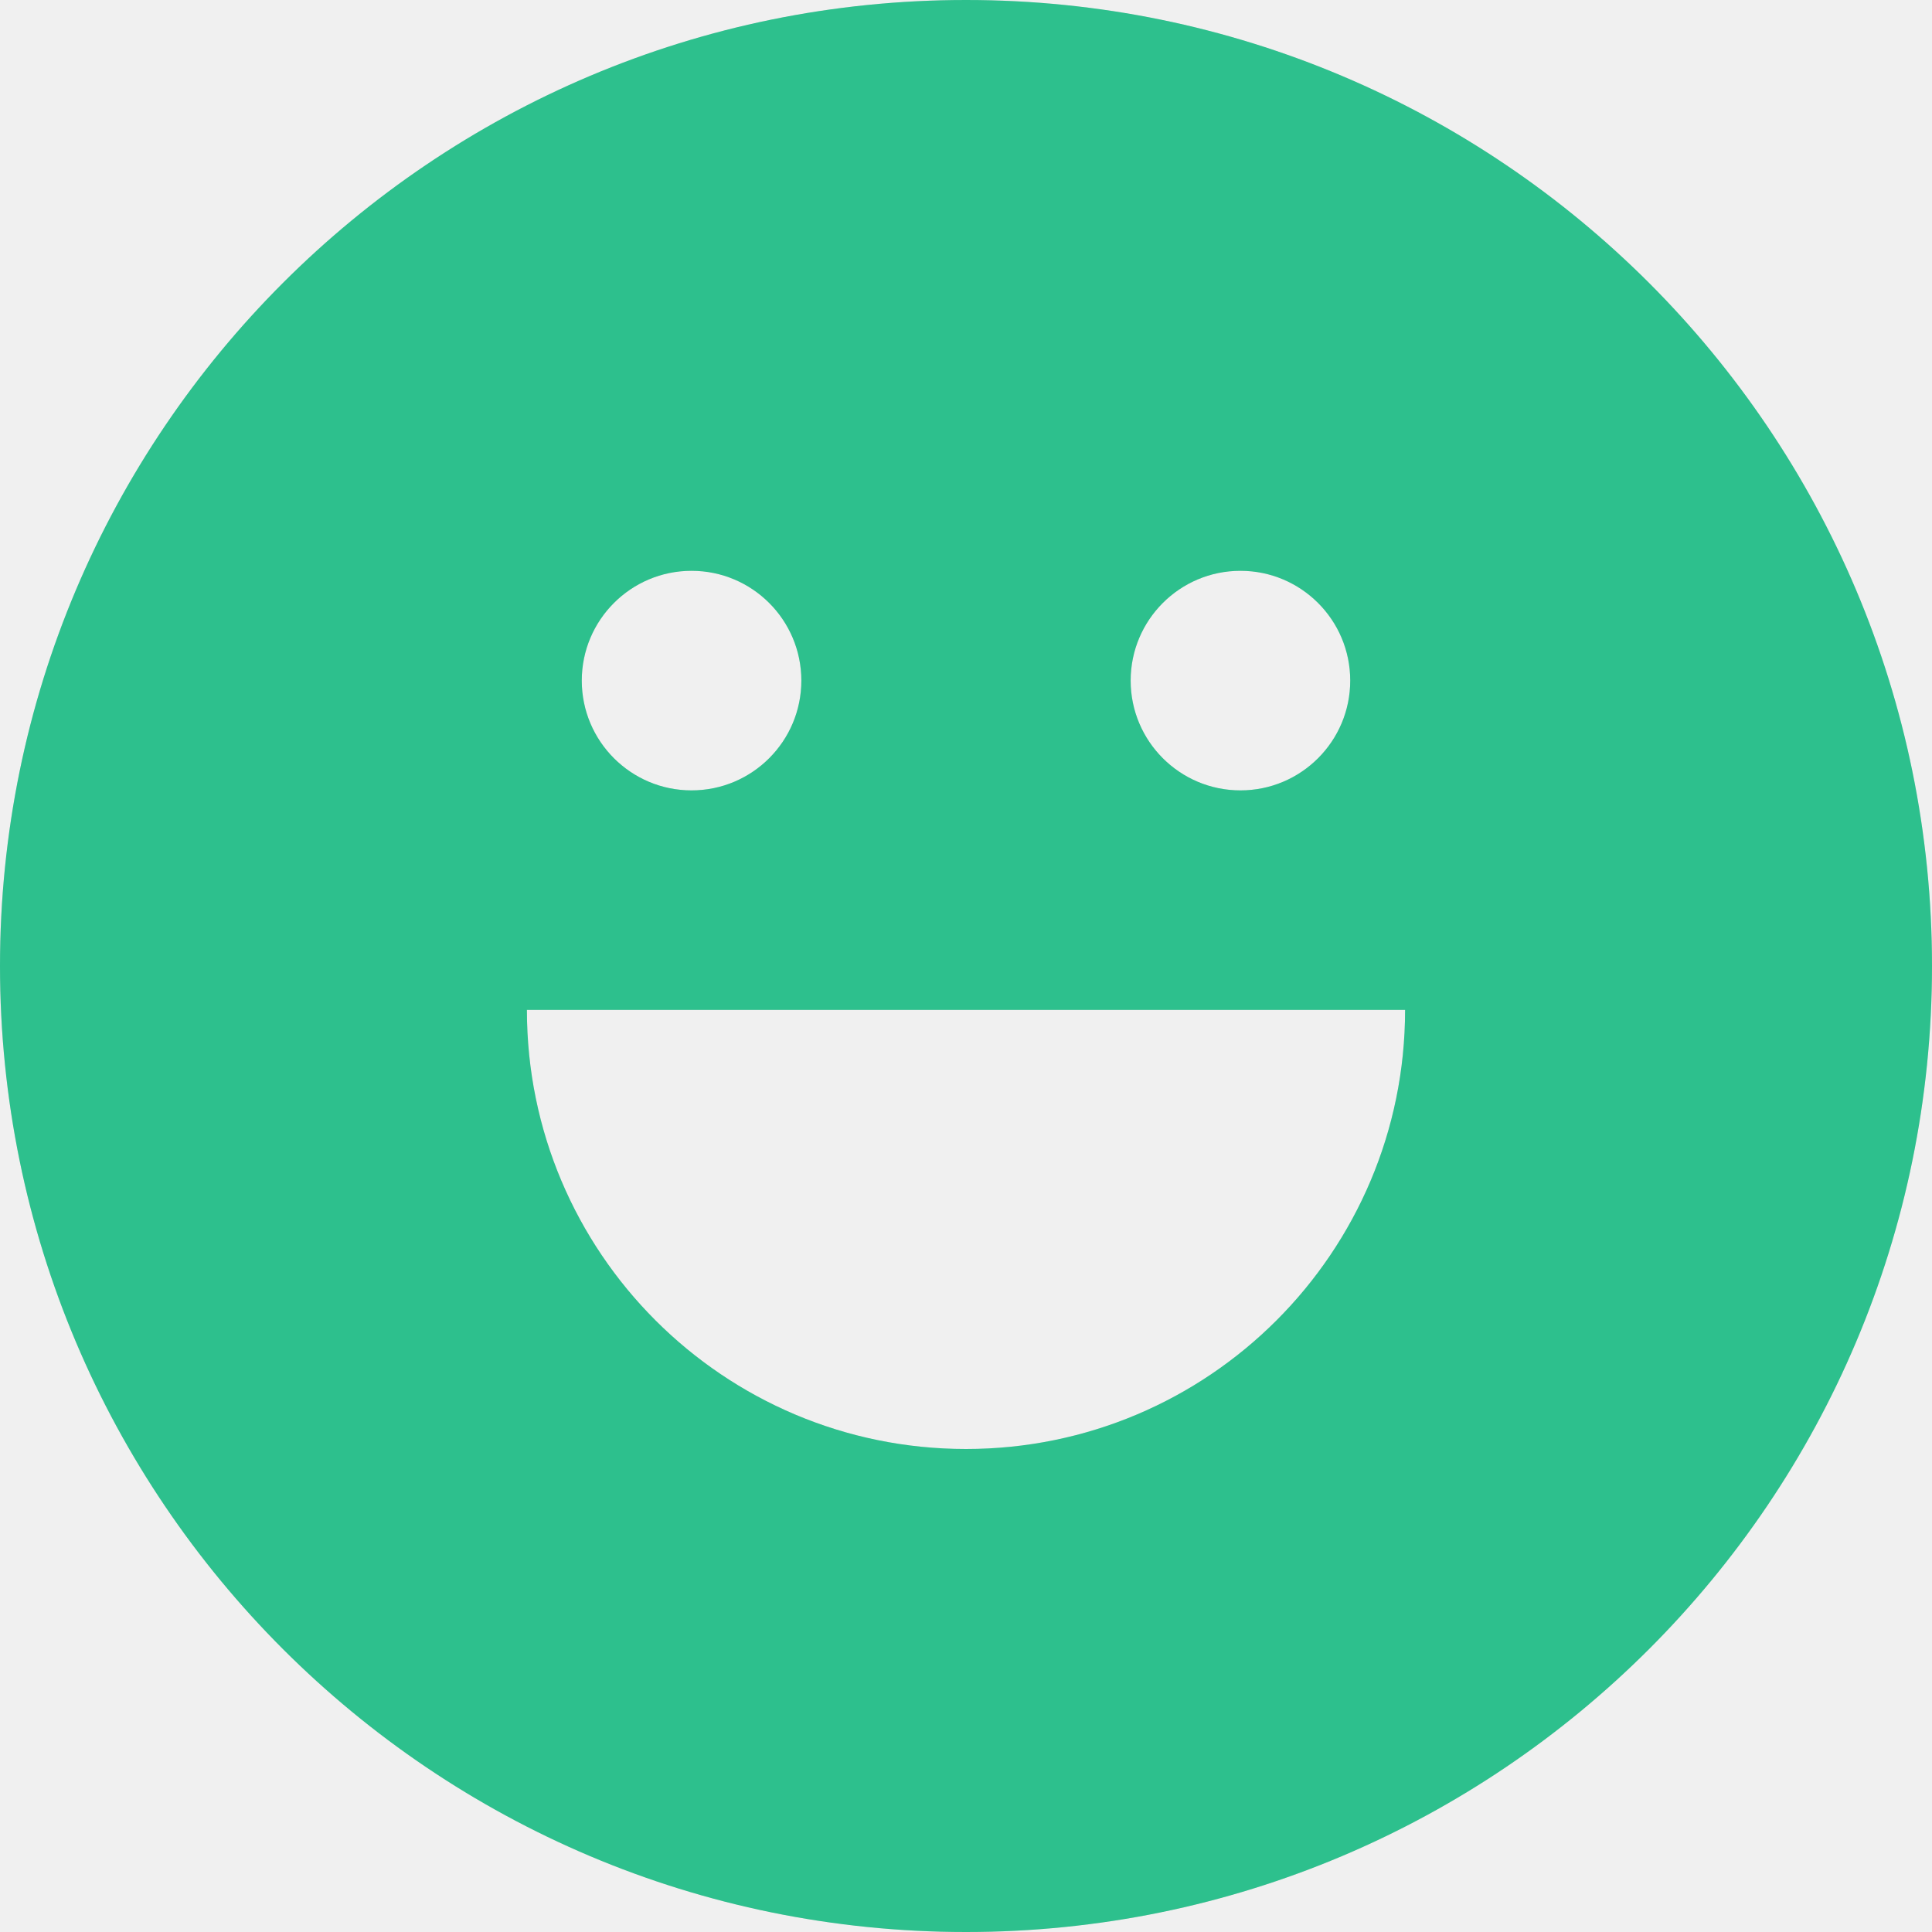
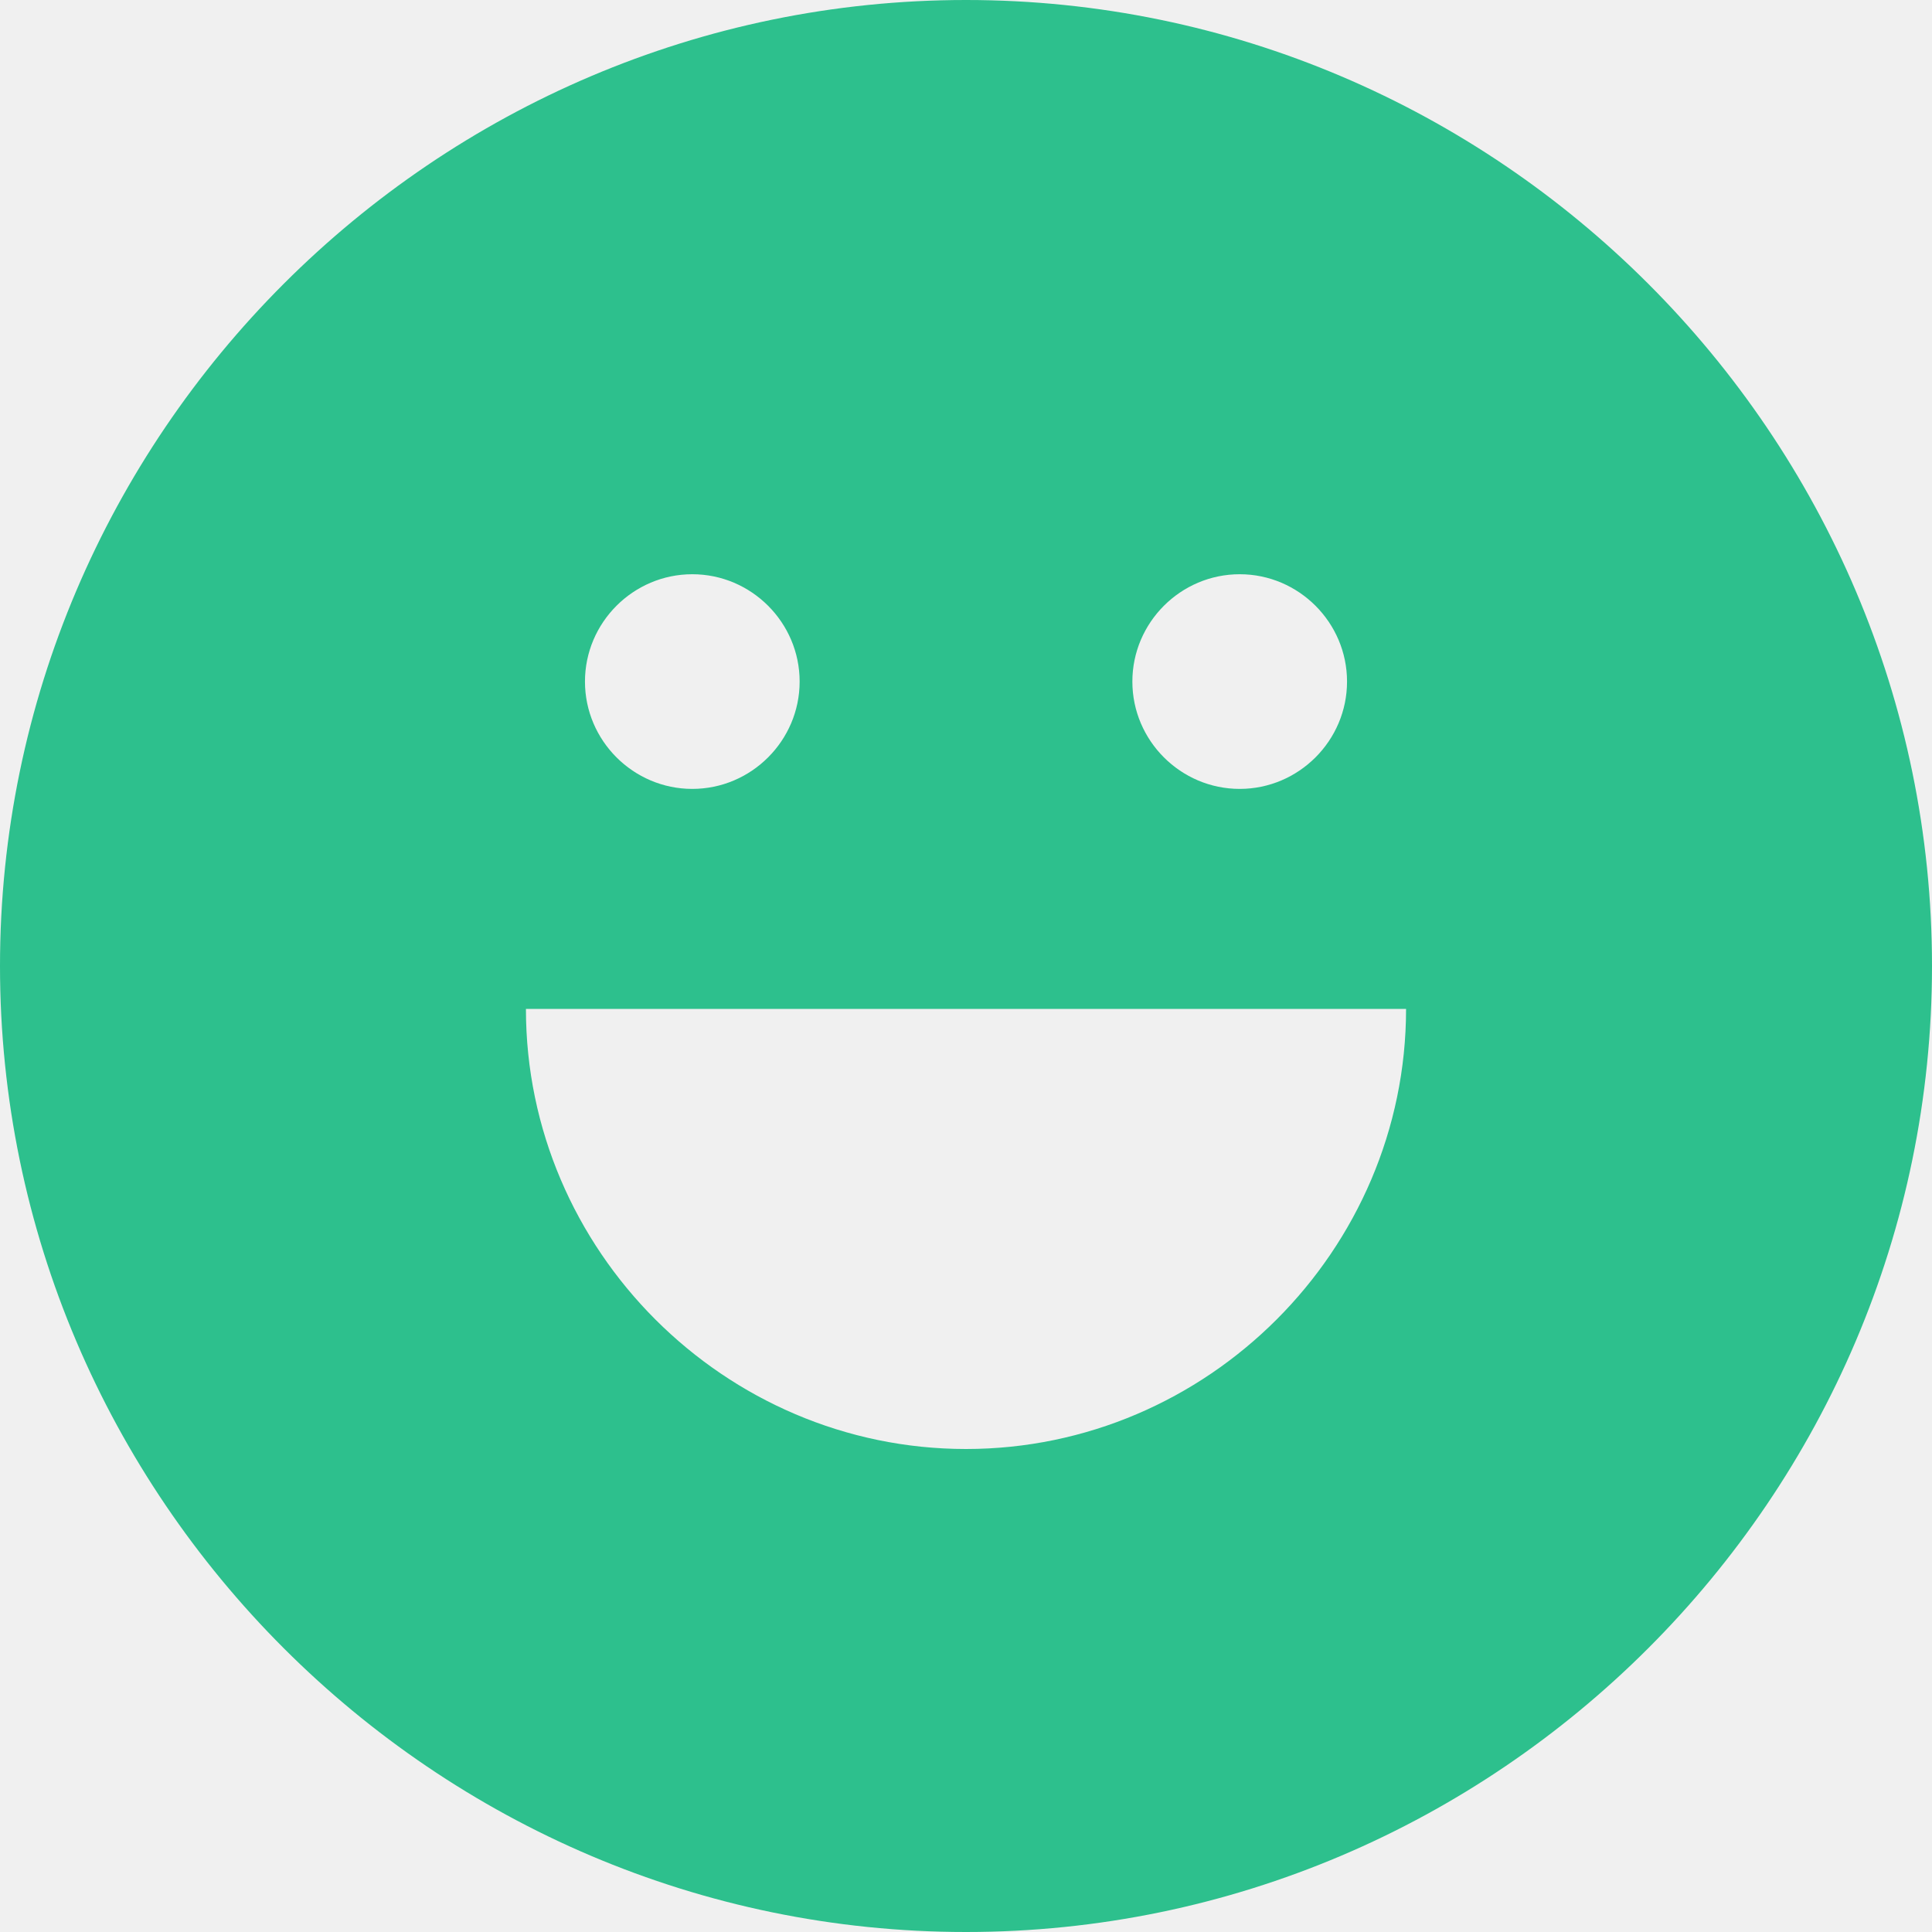
- <svg xmlns="http://www.w3.org/2000/svg" xmlns:xlink="http://www.w3.org/1999/xlink" width="40px" height="40px" viewBox="0 0 40 40" version="1.1">
-   <defs>
-     <path d="M20,40 C8.954,40 0,31.046 0,20 C0,8.954 8.954,0 20,0 C31.046,0 40,8.954 40,20 C40,31.046 31.046,40 20,40 Z M20,30 C25.021,30 29.091,25.93 29.091,20.909 C29.091,20.909 10.909,20.909 10.909,20.909 C10.909,25.93 14.979,30 20,30 Z M14.318,16.364 C15.573,16.364 16.591,15.346 16.591,14.091 C16.591,12.836 15.573,11.818 14.318,11.818 C13.063,11.818 12.045,12.836 12.045,14.091 C12.045,15.346 13.063,16.364 14.318,16.364 Z M25.682,16.364 C26.937,16.364 27.955,15.346 27.955,14.091 C27.955,12.836 26.937,11.818 25.682,11.818 C24.427,11.818 23.409,12.836 23.409,14.091 C23.409,15.346 24.427,16.364 25.682,16.364 Z" id="path-1" />
-   </defs>
-   <g id="Homepages" stroke="none" stroke-width="1" fill="none" fill-rule="evenodd">
-     <g id="Carrer-Page" transform="translate(-956, -1827)">
-       <g id="1.A/Icon/60x60/Smile" transform="translate(946, 1817)">
-         <g id="Colors/Blue" transform="translate(10, 10)">
-           <mask id="mask-2" fill="white">
-             <use xlink:href="#path-1" />
-           </mask>
-           <use id="Mask" fill="#D8D8D8" xlink:href="#path-1" />
-           <g id="1.A/Colors/Green" mask="url(#mask-2)" fill="#2DC08D">
-             <g transform="translate(-10, -10)" id="Rectangle-2-Copy-3">
-               <rect x="0" y="0" width="60" height="60" />
-             </g>
-           </g>
-         </g>
-       </g>
-     </g>
-   </g>
+ <svg xmlns="http://www.w3.org/2000/svg" version="1.1" id="Layer_1" x="0px" y="0px" viewBox="0 0 36 36" style="enable-background:new 0 0 36 36;" xml:space="preserve">
+   <style type="text/css">
+ 	.st0{fill:#2DC08D;}
+ </style>
+   <path id="path-1" class="st0" d="M18,36C8.1,36,0,27.9,0,18S8.1,0,18,0s18,8.1,18,18S27.9,36,18,36z M18,27c4.5,0,8.2-3.7,8.2-8.2  H9.8C9.8,23.3,13.5,27,18,27z M12.9,14.7c1.1,0,2-0.9,2-2s-0.9-2-2-2s-2,0.9-2,2S11.8,14.7,12.9,14.7z M23.1,14.7c1.1,0,2-0.9,2-2  s-0.9-2-2-2c-1.1,0-2,0.9-2,2S22,14.7,23.1,14.7z" />
</svg>
